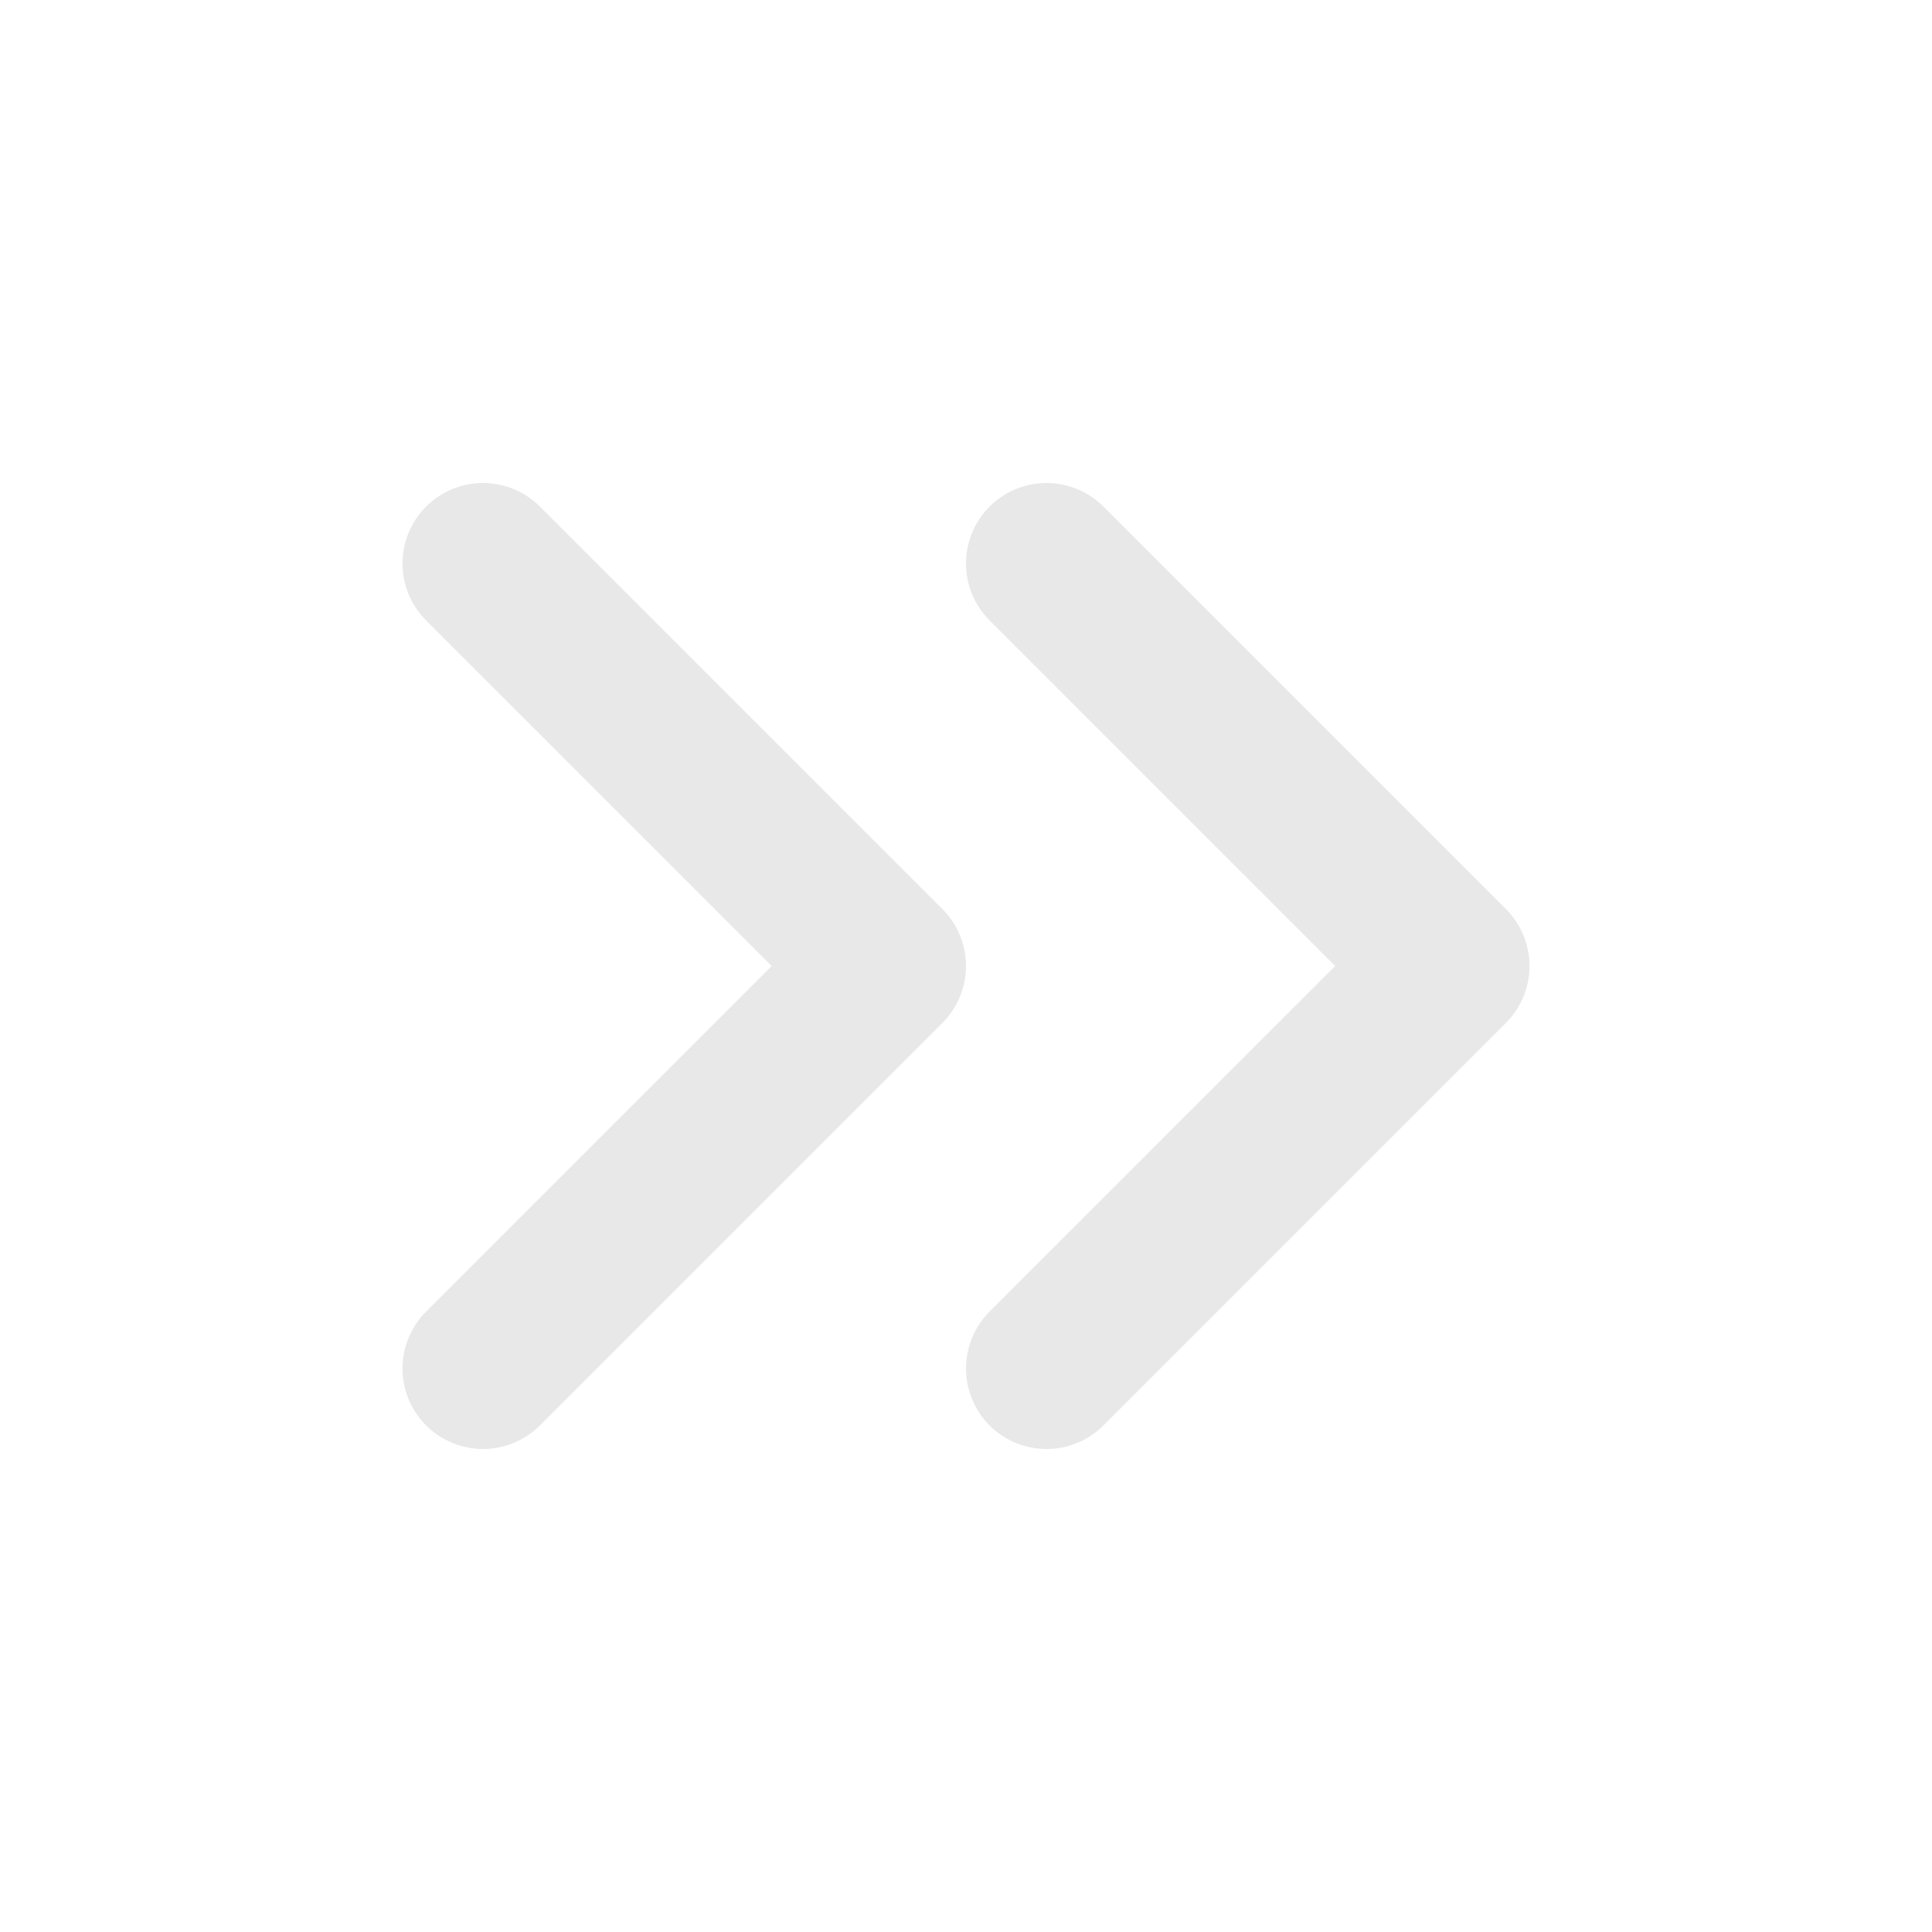
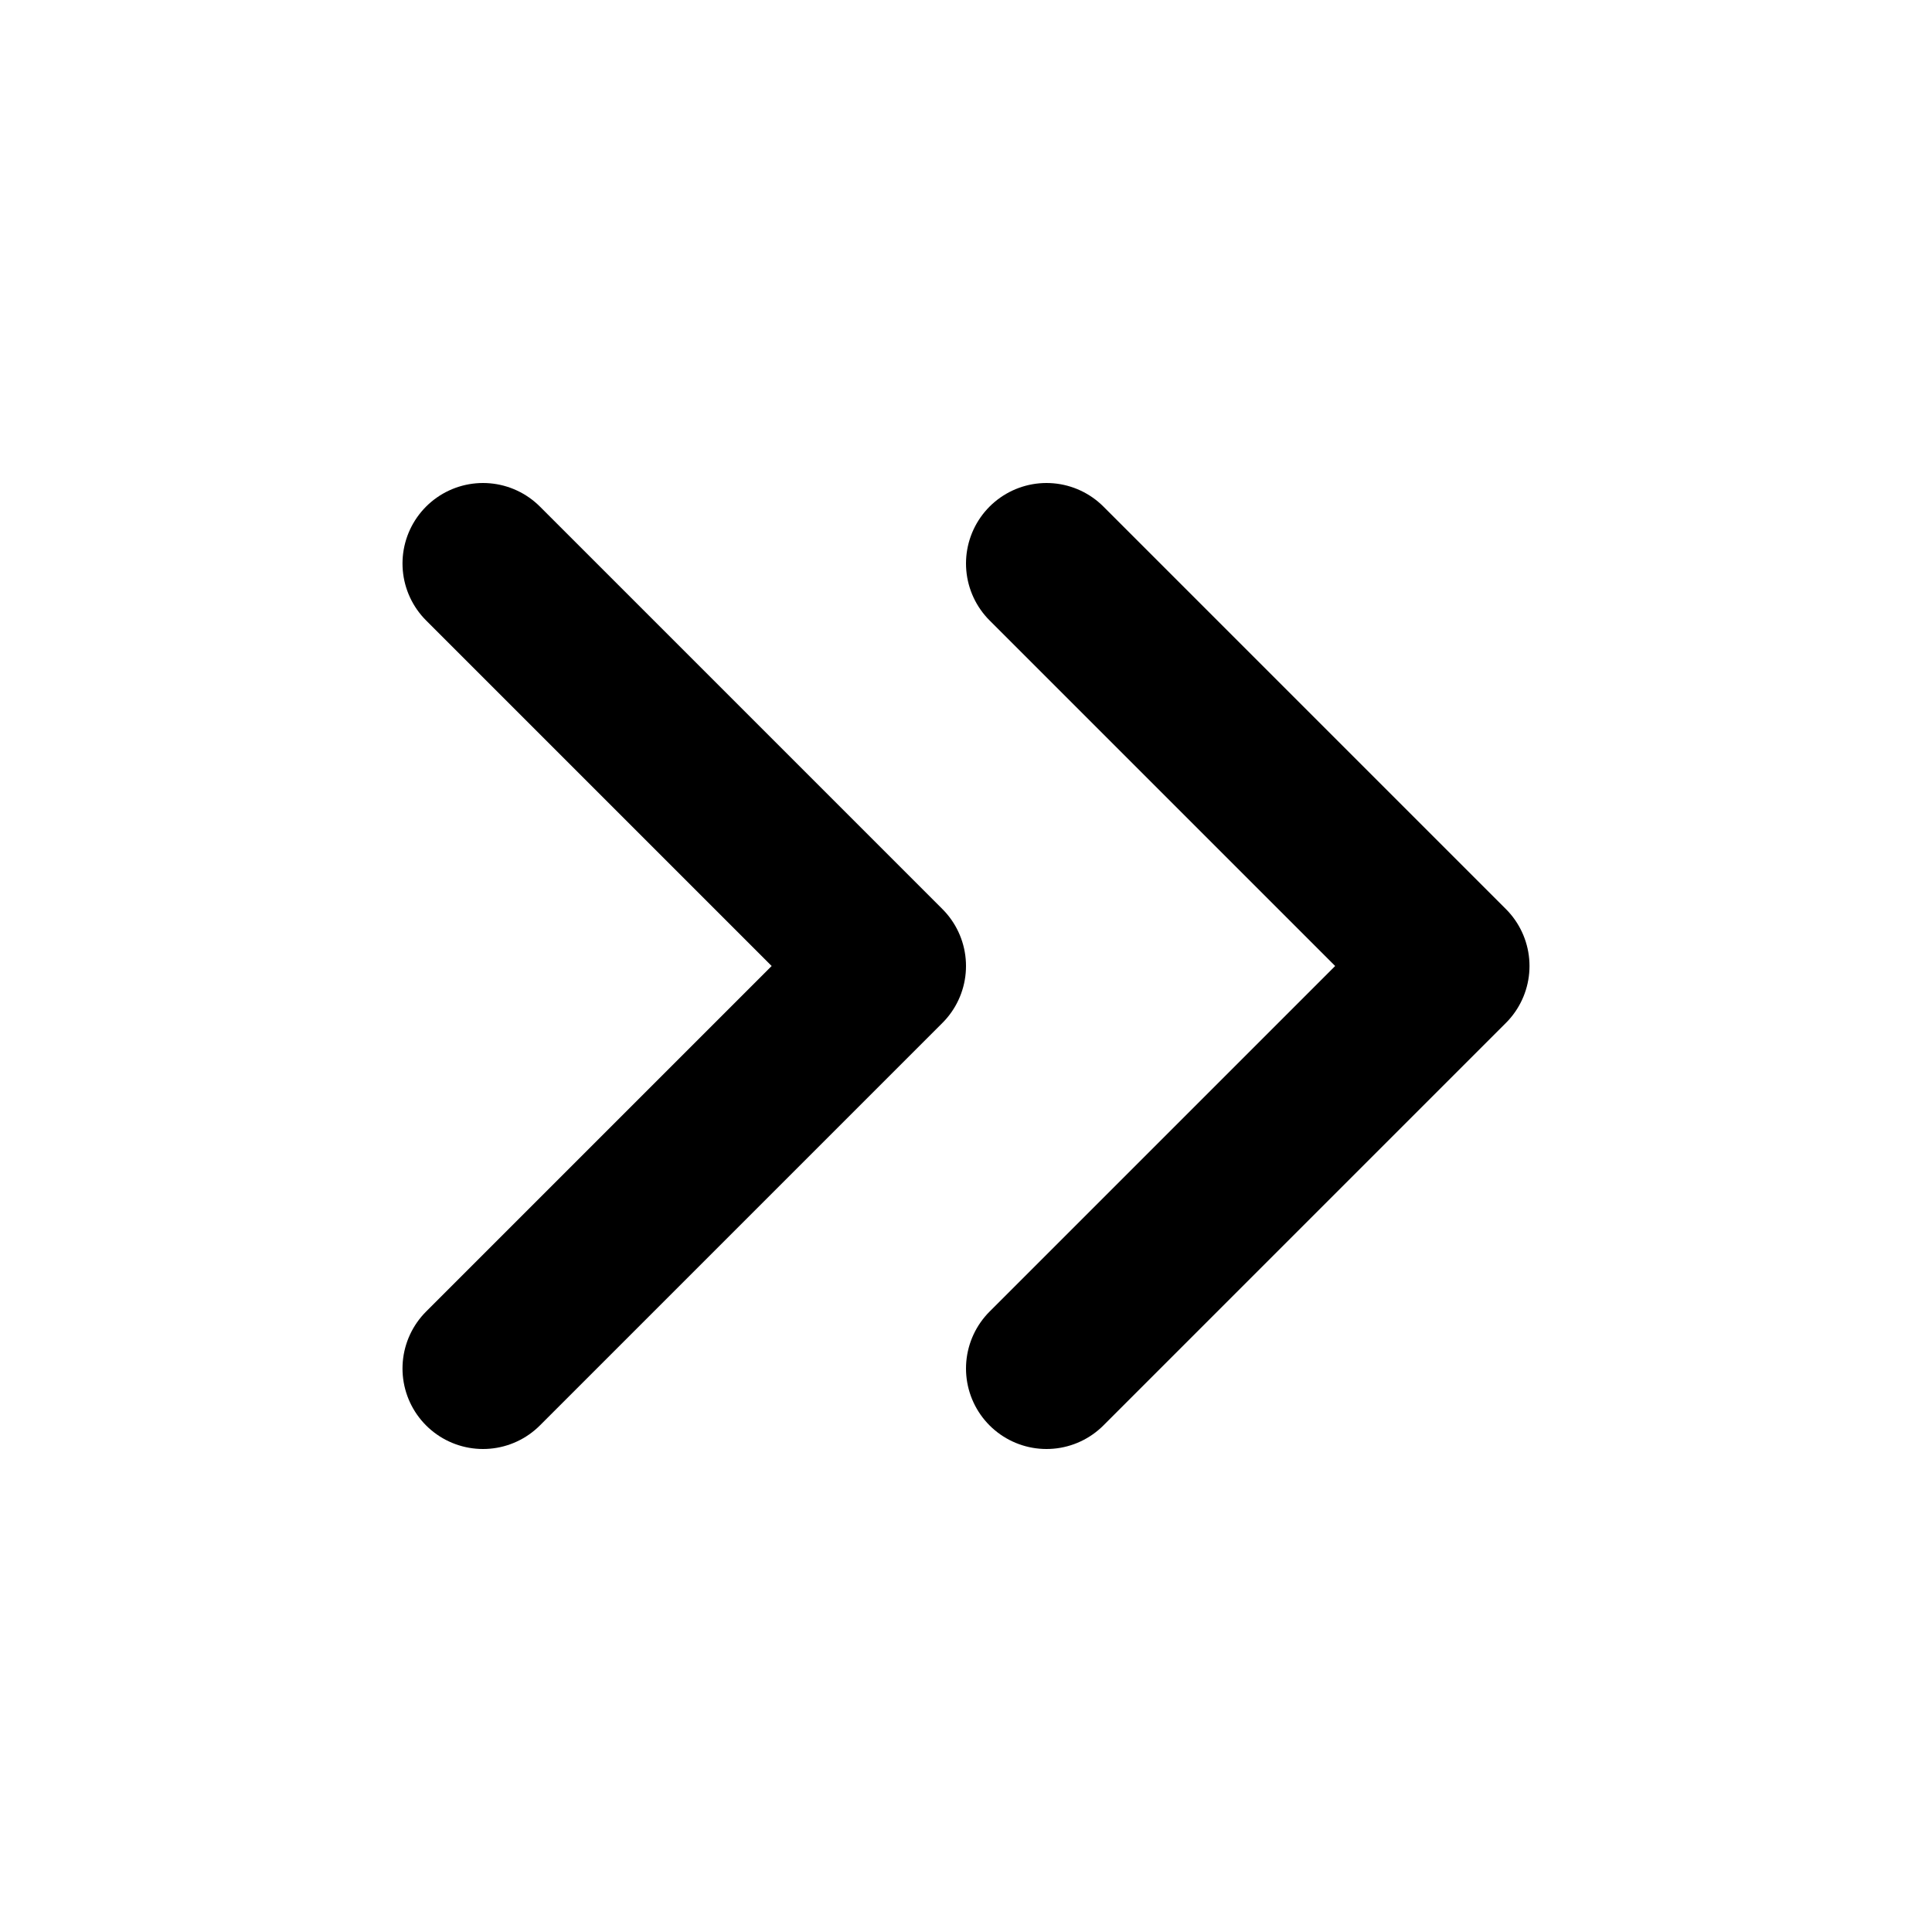
- <svg xmlns="http://www.w3.org/2000/svg" width="24" height="24" viewBox="0 0 24 24" fill="none" stroke="#e8e8e8" stroke-width="2" stroke-linecap="round" stroke-linejoin="round" class="lucide lucide-chevrons-right-icon lucide-chevrons-right">
+ <svg xmlns="http://www.w3.org/2000/svg" width="24" height="24" viewBox="0 0 24 24" fill="none" stroke="currentColor" stroke-width="2" stroke-linecap="round" stroke-linejoin="round" class="lucide lucide-chevrons-right-icon lucide-chevrons-right">
  <path d="m6 17 5-5-5-5" />
  <path d="m13 17 5-5-5-5" />
</svg>
